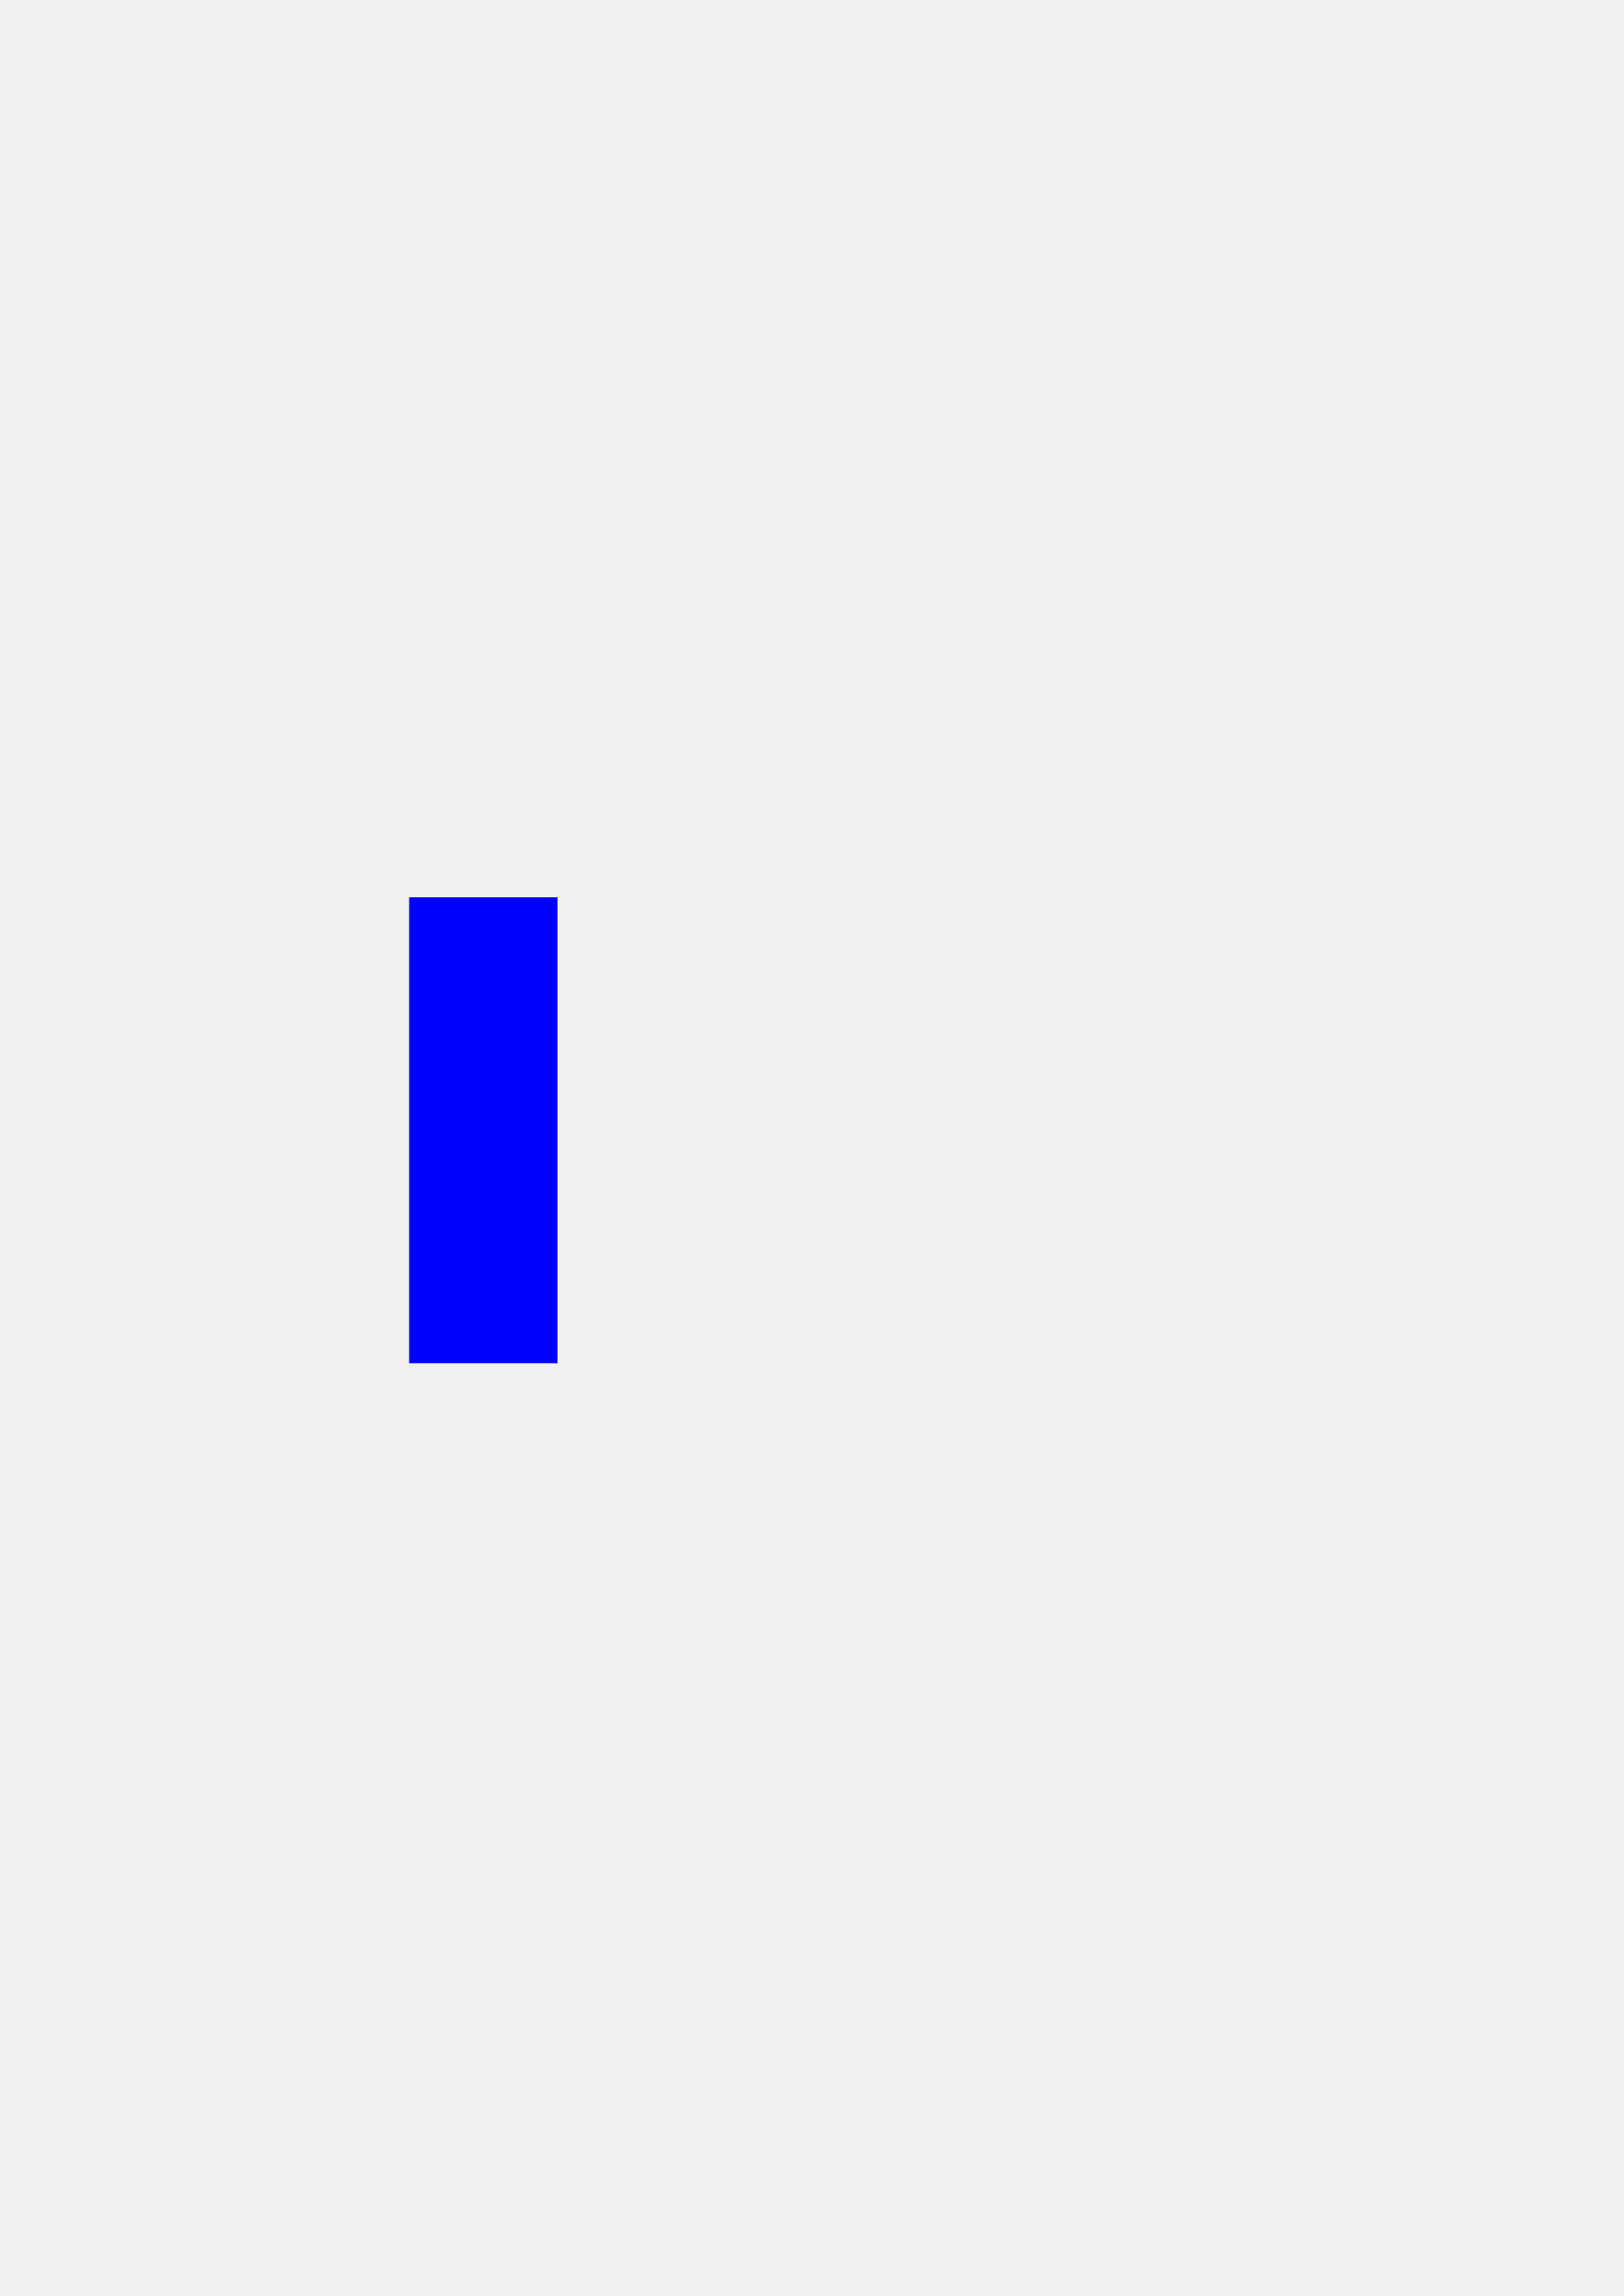
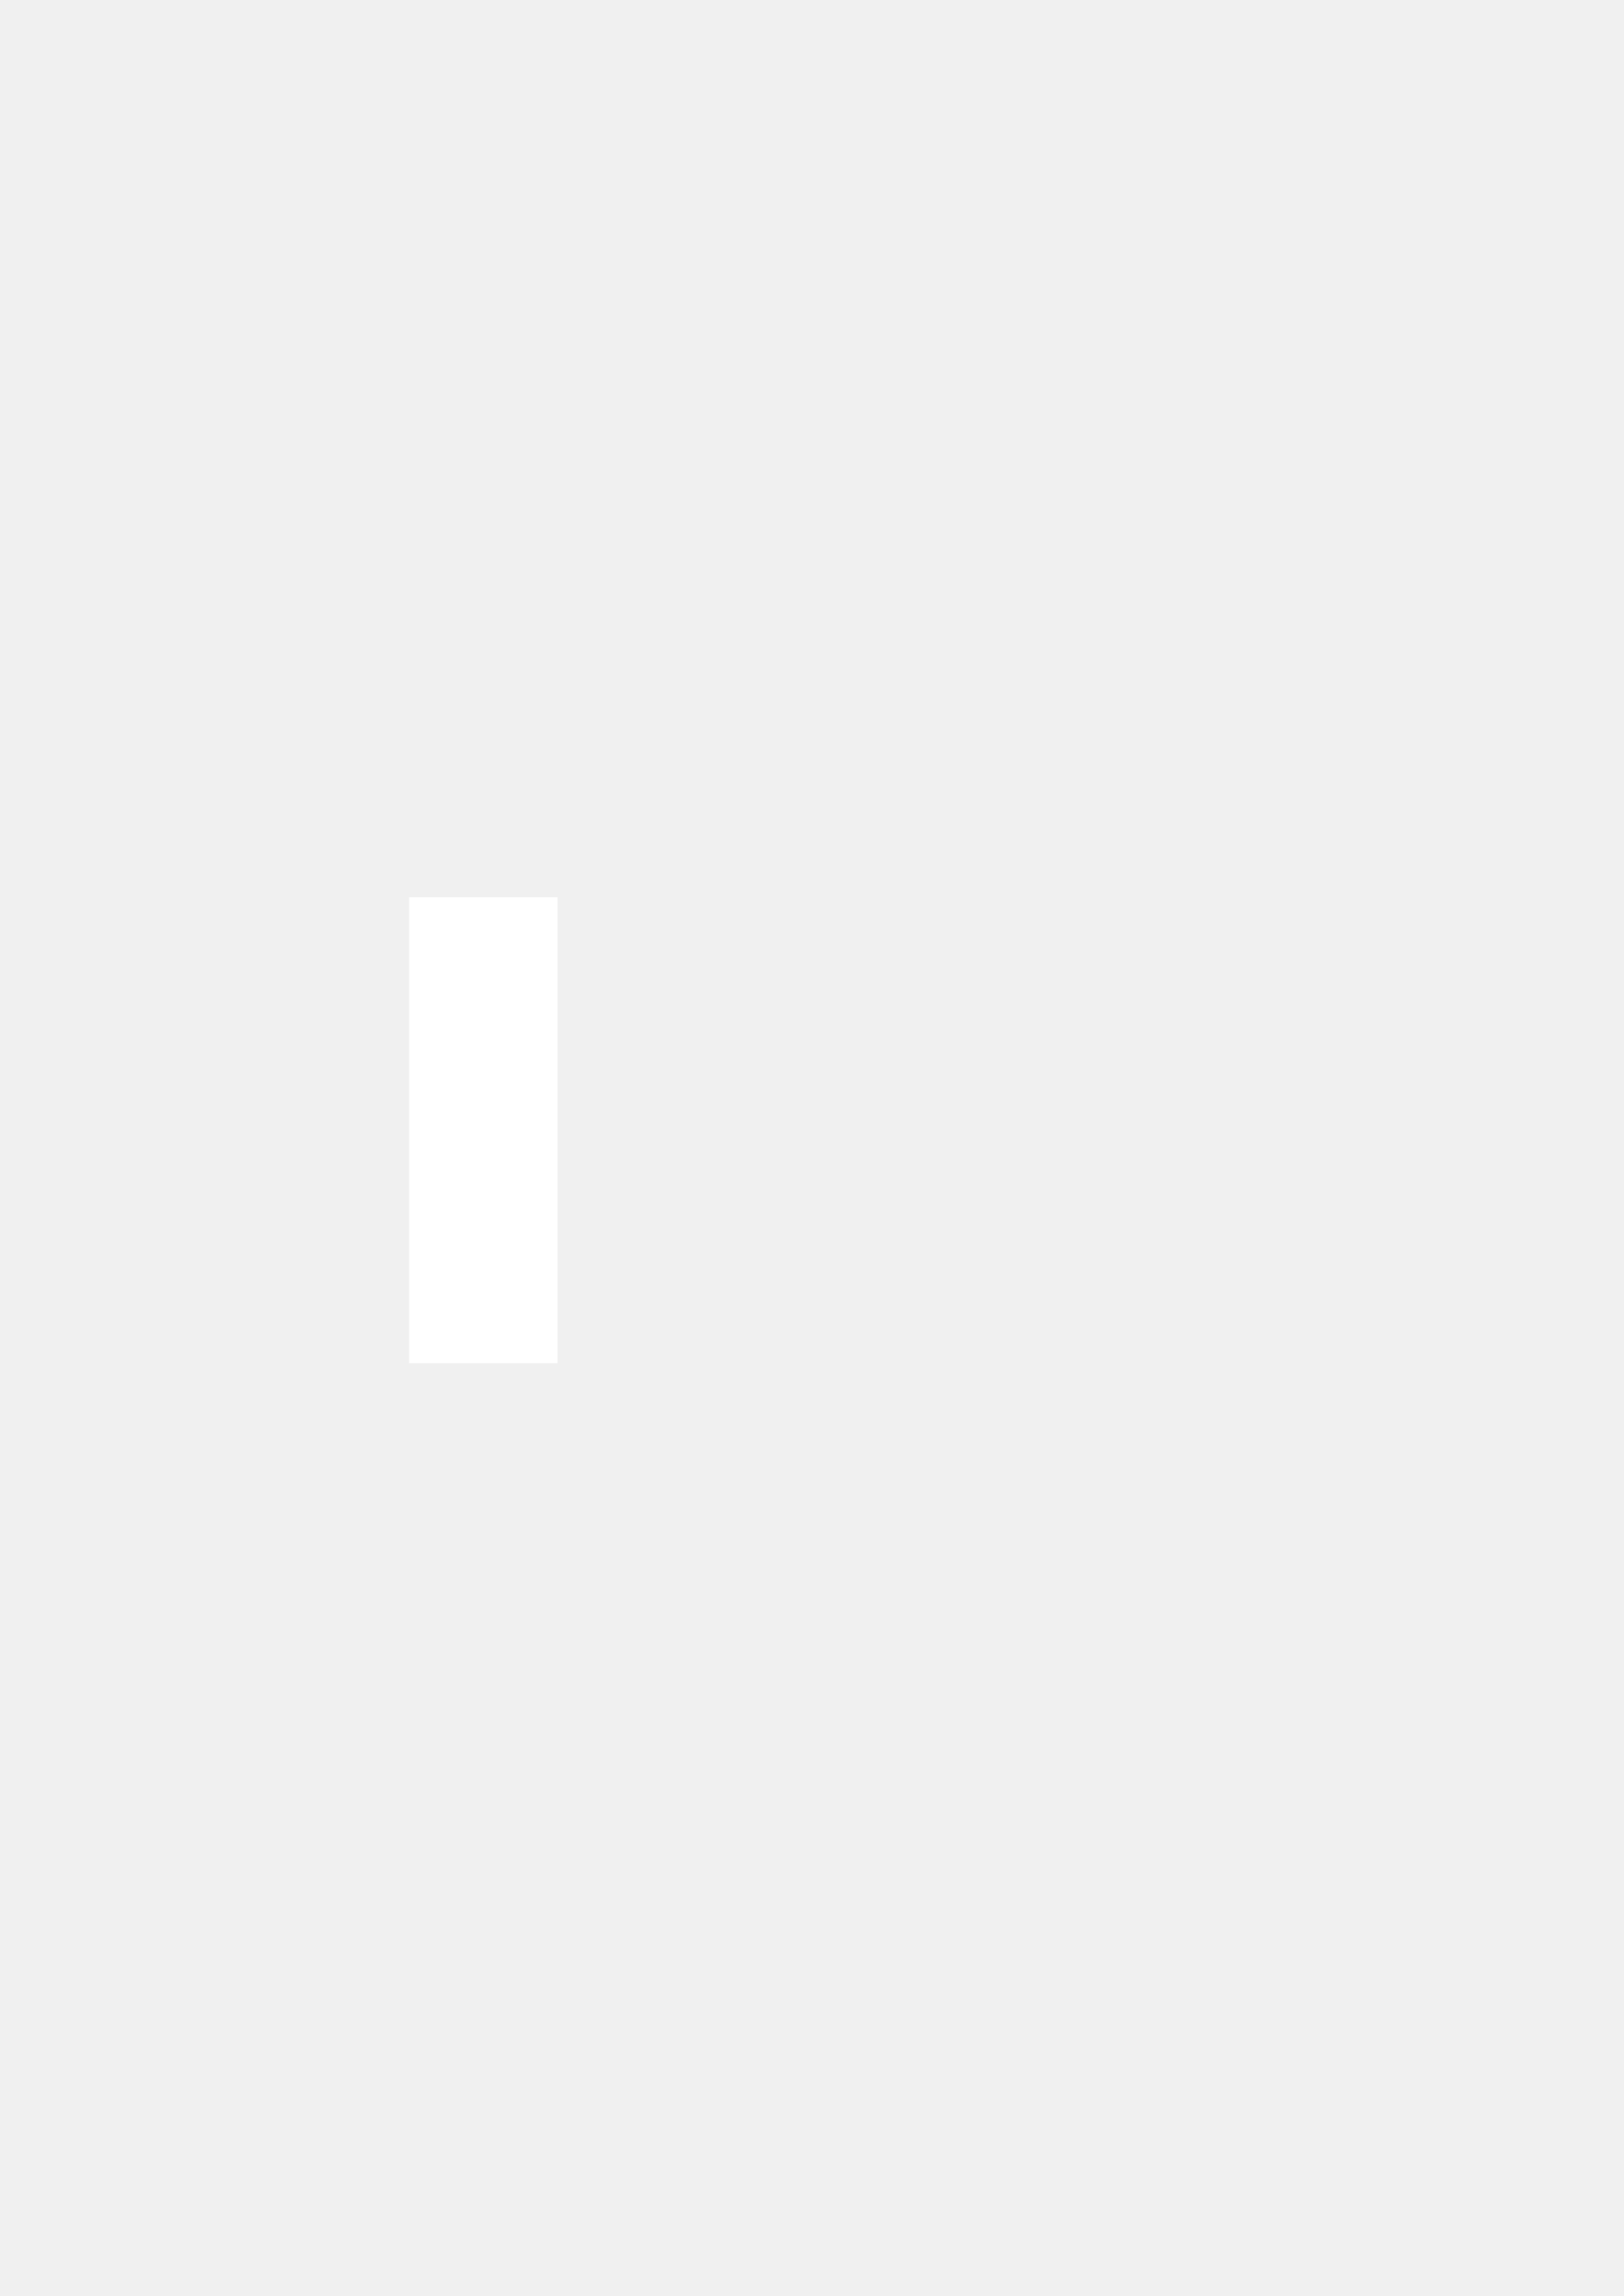
<svg xmlns="http://www.w3.org/2000/svg" width="210mm" height="297mm" id="svg2" version="1.1">
  <defs id="defs4" />
  <g id="layer1">
-     <rect style="fill:#0000ff;fill-opacity:1;stroke:none" id="rect2985" width="72.525" height="227.802" x="200" y="438.682" />
+     <rect style="fill:#ffffff;fill-opacity:1;stroke:none" id="rect2985" width="72.525" height="227.802" x="200" y="438.682" />
  </g>
</svg>
